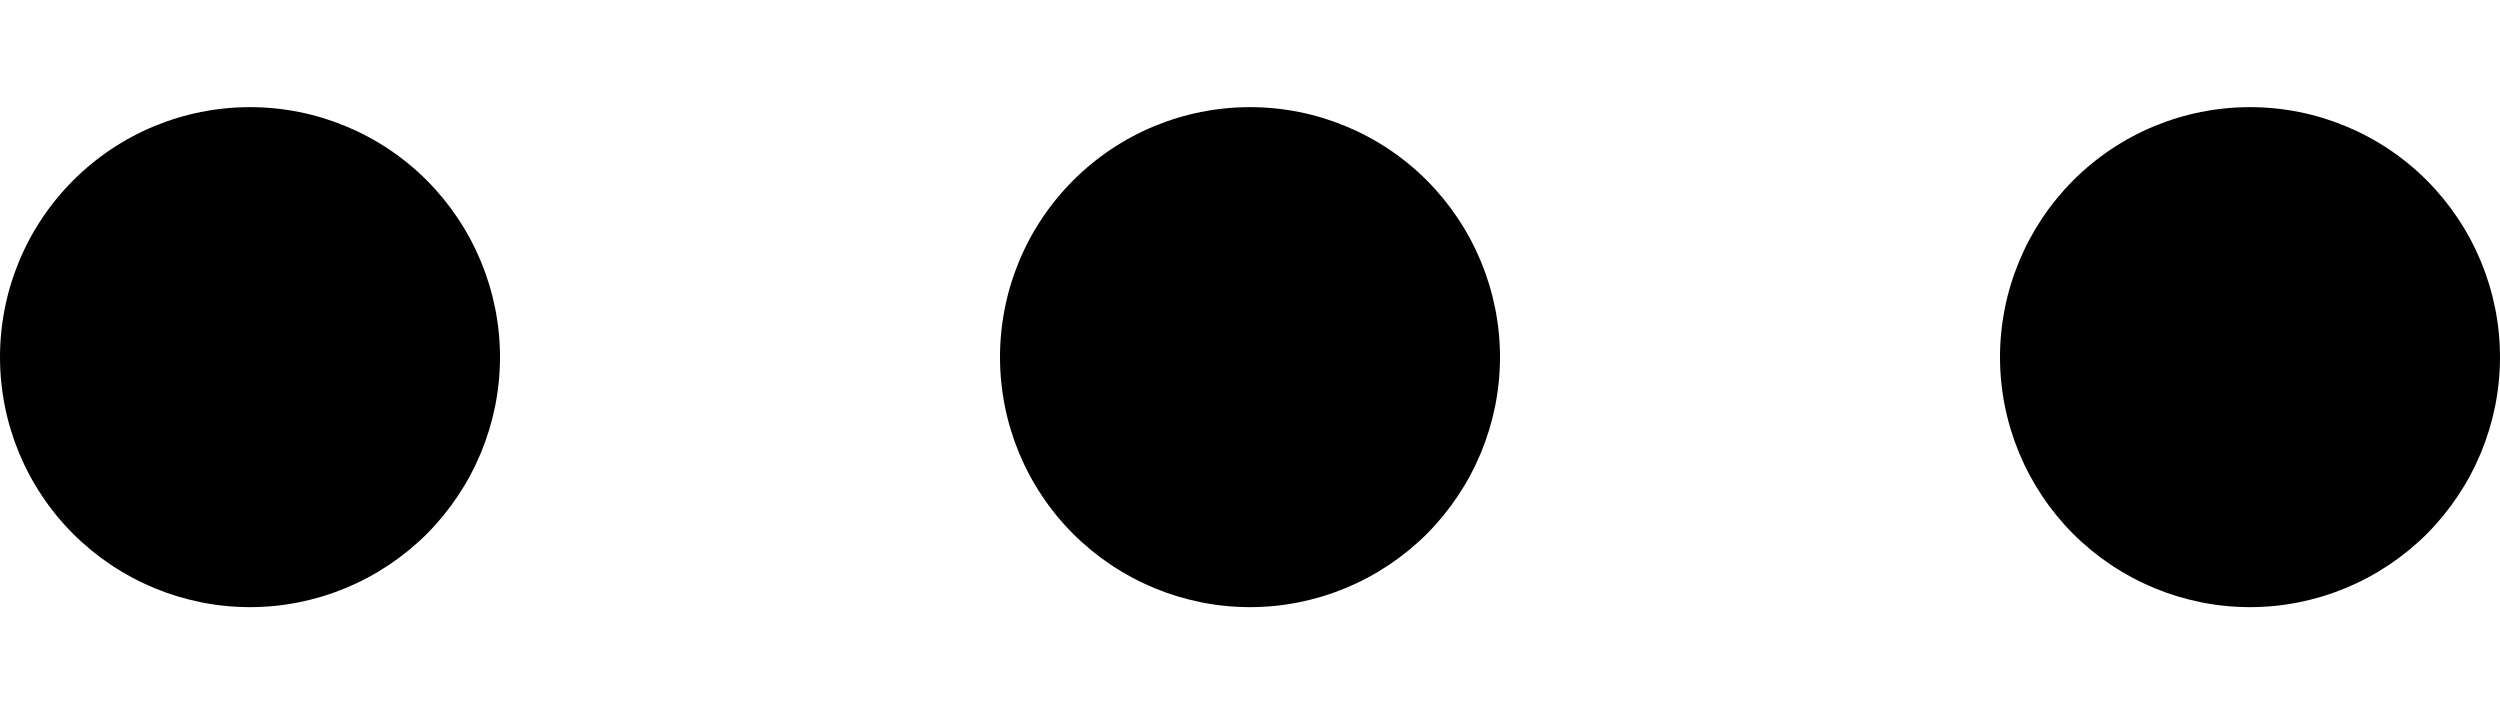
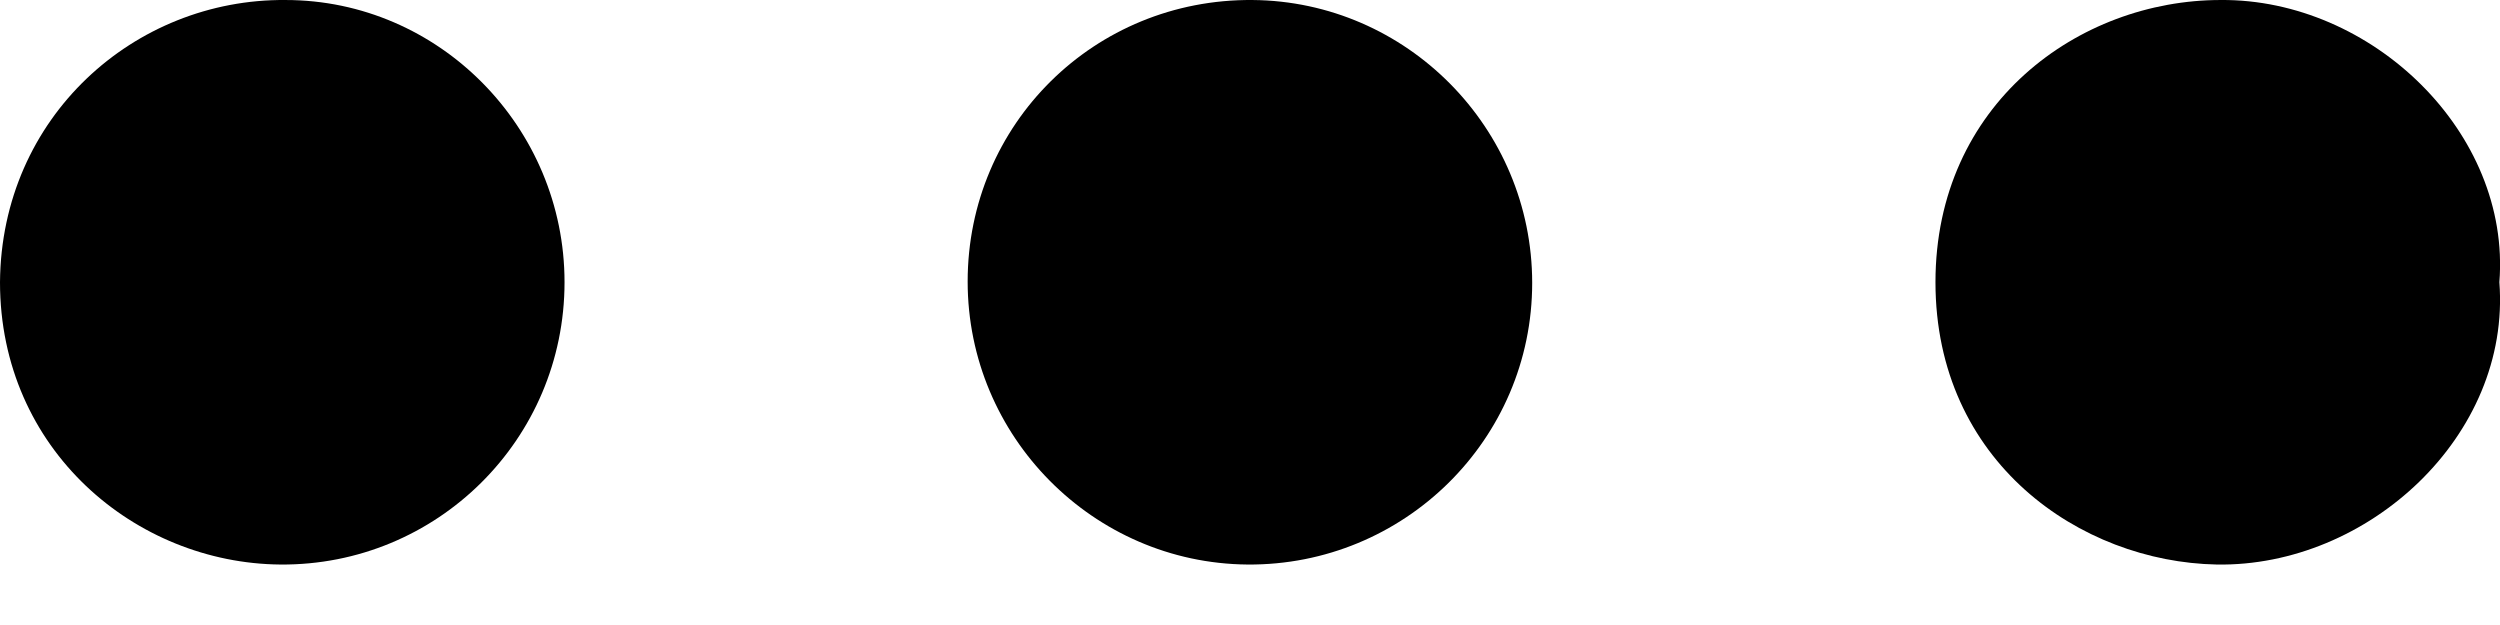
- <svg xmlns="http://www.w3.org/2000/svg" width="14" height="4" viewBox="0 0 14 4" fill="none">
-   <path id="Vector" d="M1.4 0.6C1.771 0.6 2.127 0.747 2.39 1.01C2.652 1.273 2.8 1.629 2.8 2C2.8 2.371 2.652 2.727 2.39 2.99C2.127 3.252 1.771 3.4 1.4 3.4C1.029 3.4 0.673 3.252 0.41 2.99C0.147 2.727 0 2.371 0 2C0 1.629 0.147 1.273 0.41 1.01C0.673 0.747 1.029 0.6 1.4 0.6ZM7 0.6C7.371 0.6 7.727 0.747 7.99 1.01C8.252 1.273 8.4 1.629 8.4 2C8.4 2.371 8.252 2.727 7.99 2.99C7.727 3.252 7.371 3.4 7 3.4C6.629 3.4 6.273 3.252 6.01 2.99C5.747 2.727 5.6 2.371 5.6 2C5.6 1.629 5.747 1.273 6.01 1.01C6.273 0.747 6.629 0.6 7 0.6ZM12.6 0.6C12.971 0.6 13.327 0.747 13.59 1.01C13.852 1.273 14 1.629 14 2C14 2.371 13.852 2.727 13.59 2.99C13.327 3.252 12.971 3.4 12.6 3.4C12.229 3.4 11.873 3.252 11.61 2.99C11.348 2.727 11.2 2.371 11.2 2C11.2 1.629 11.348 1.273 11.61 1.01C11.873 0.747 12.229 0.6 12.6 0.6Z" fill="black" />
+ <svg xmlns="http://www.w3.org/2000/svg" width="16" height="4" viewBox="0 0 16 4" fill="none">
+   <g id="Group">
+     <path id="Vector" d="M15.996 1.806C16.071 2.789 15.154 3.629 14.187 3.613C13.312 3.596 12.387 2.955 12.387 1.806C12.387 0.666 13.304 6.01139e-05 14.212 6.01139e-05C15.179 -0.008 16.071 0.849 15.996 1.806Z" fill="black" />
+     <path id="Vector_2" d="M1.827 6.79366e-05C2.811 6.79366e-05 3.613 0.816 3.613 1.806C3.613 2.814 2.794 3.621 1.794 3.613C0.868 3.605 0 2.88 0 1.806C0.008 0.749 0.86 -0.008 1.827 6.79366e-05Z" fill="black" />
+     <path id="Vector_3" d="M9.806 1.811C9.806 2.812 8.986 3.621 7.983 3.613C6.997 3.604 6.193 2.795 6.193 1.802C6.193 0.793 7.005 -0.008 8.016 6.45948e-05C9.002 0.008 9.806 0.818 9.806 1.811Z" fill="black" />
+   </g>
</svg>
